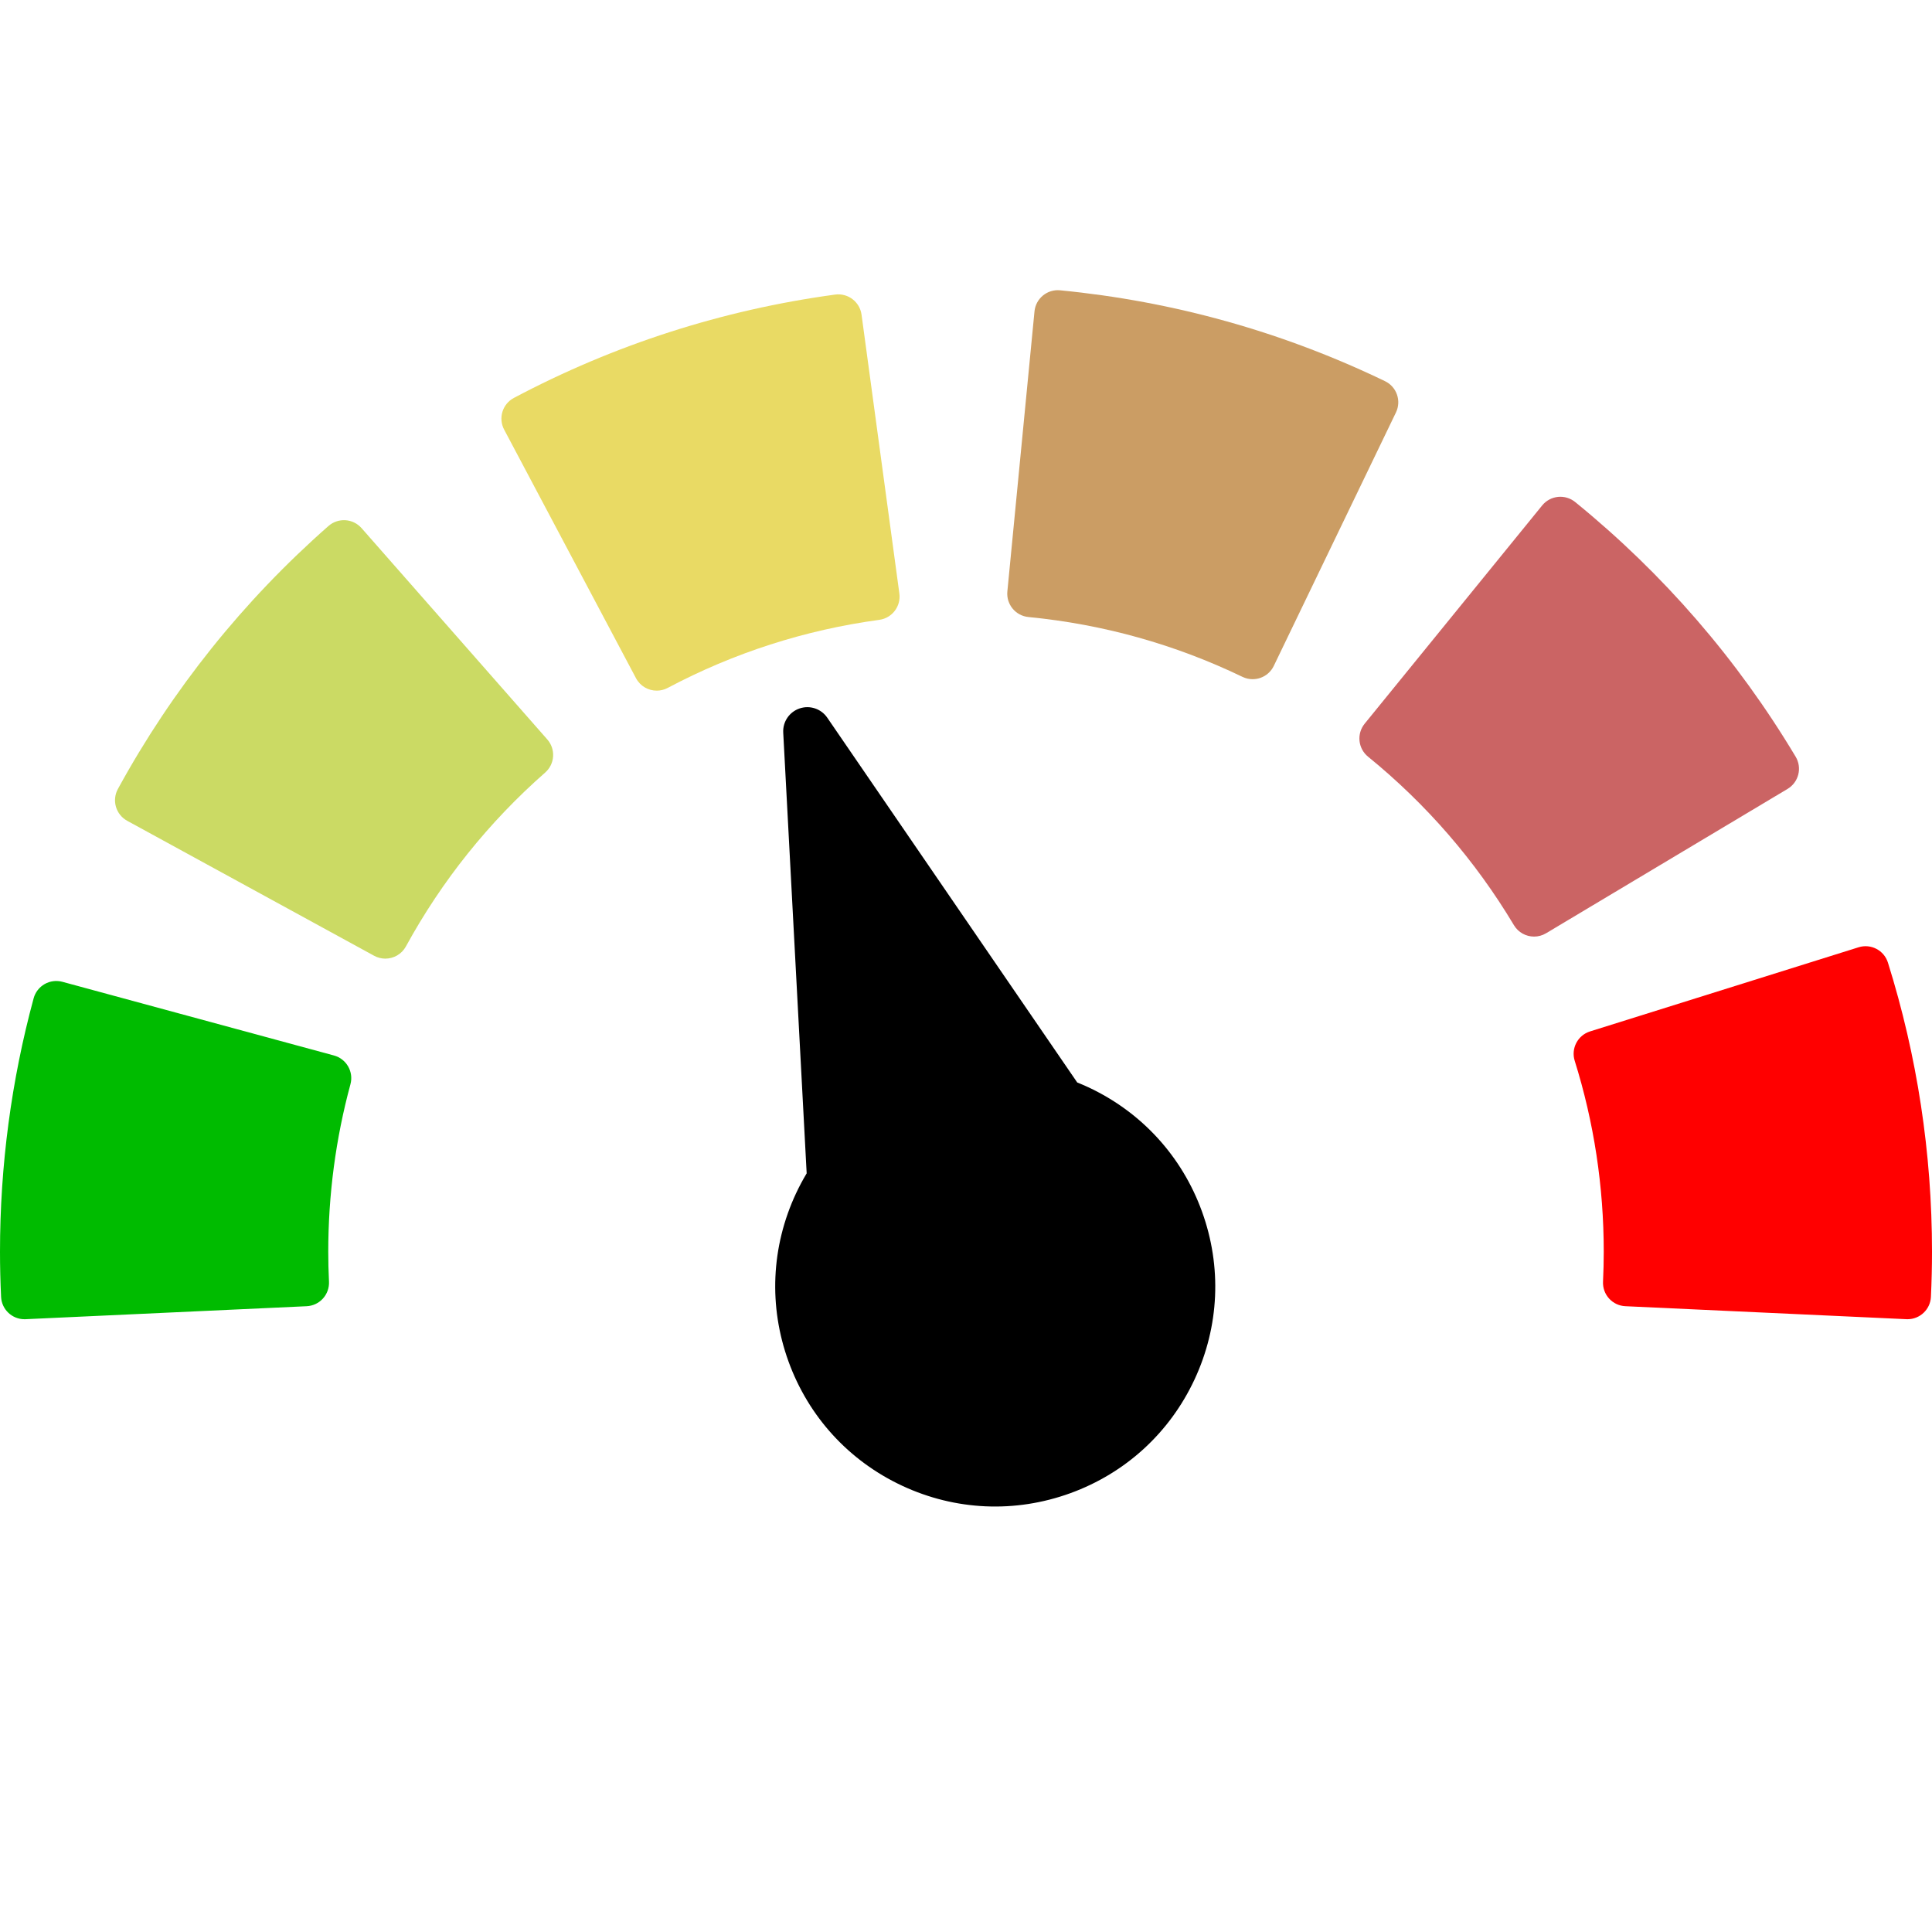
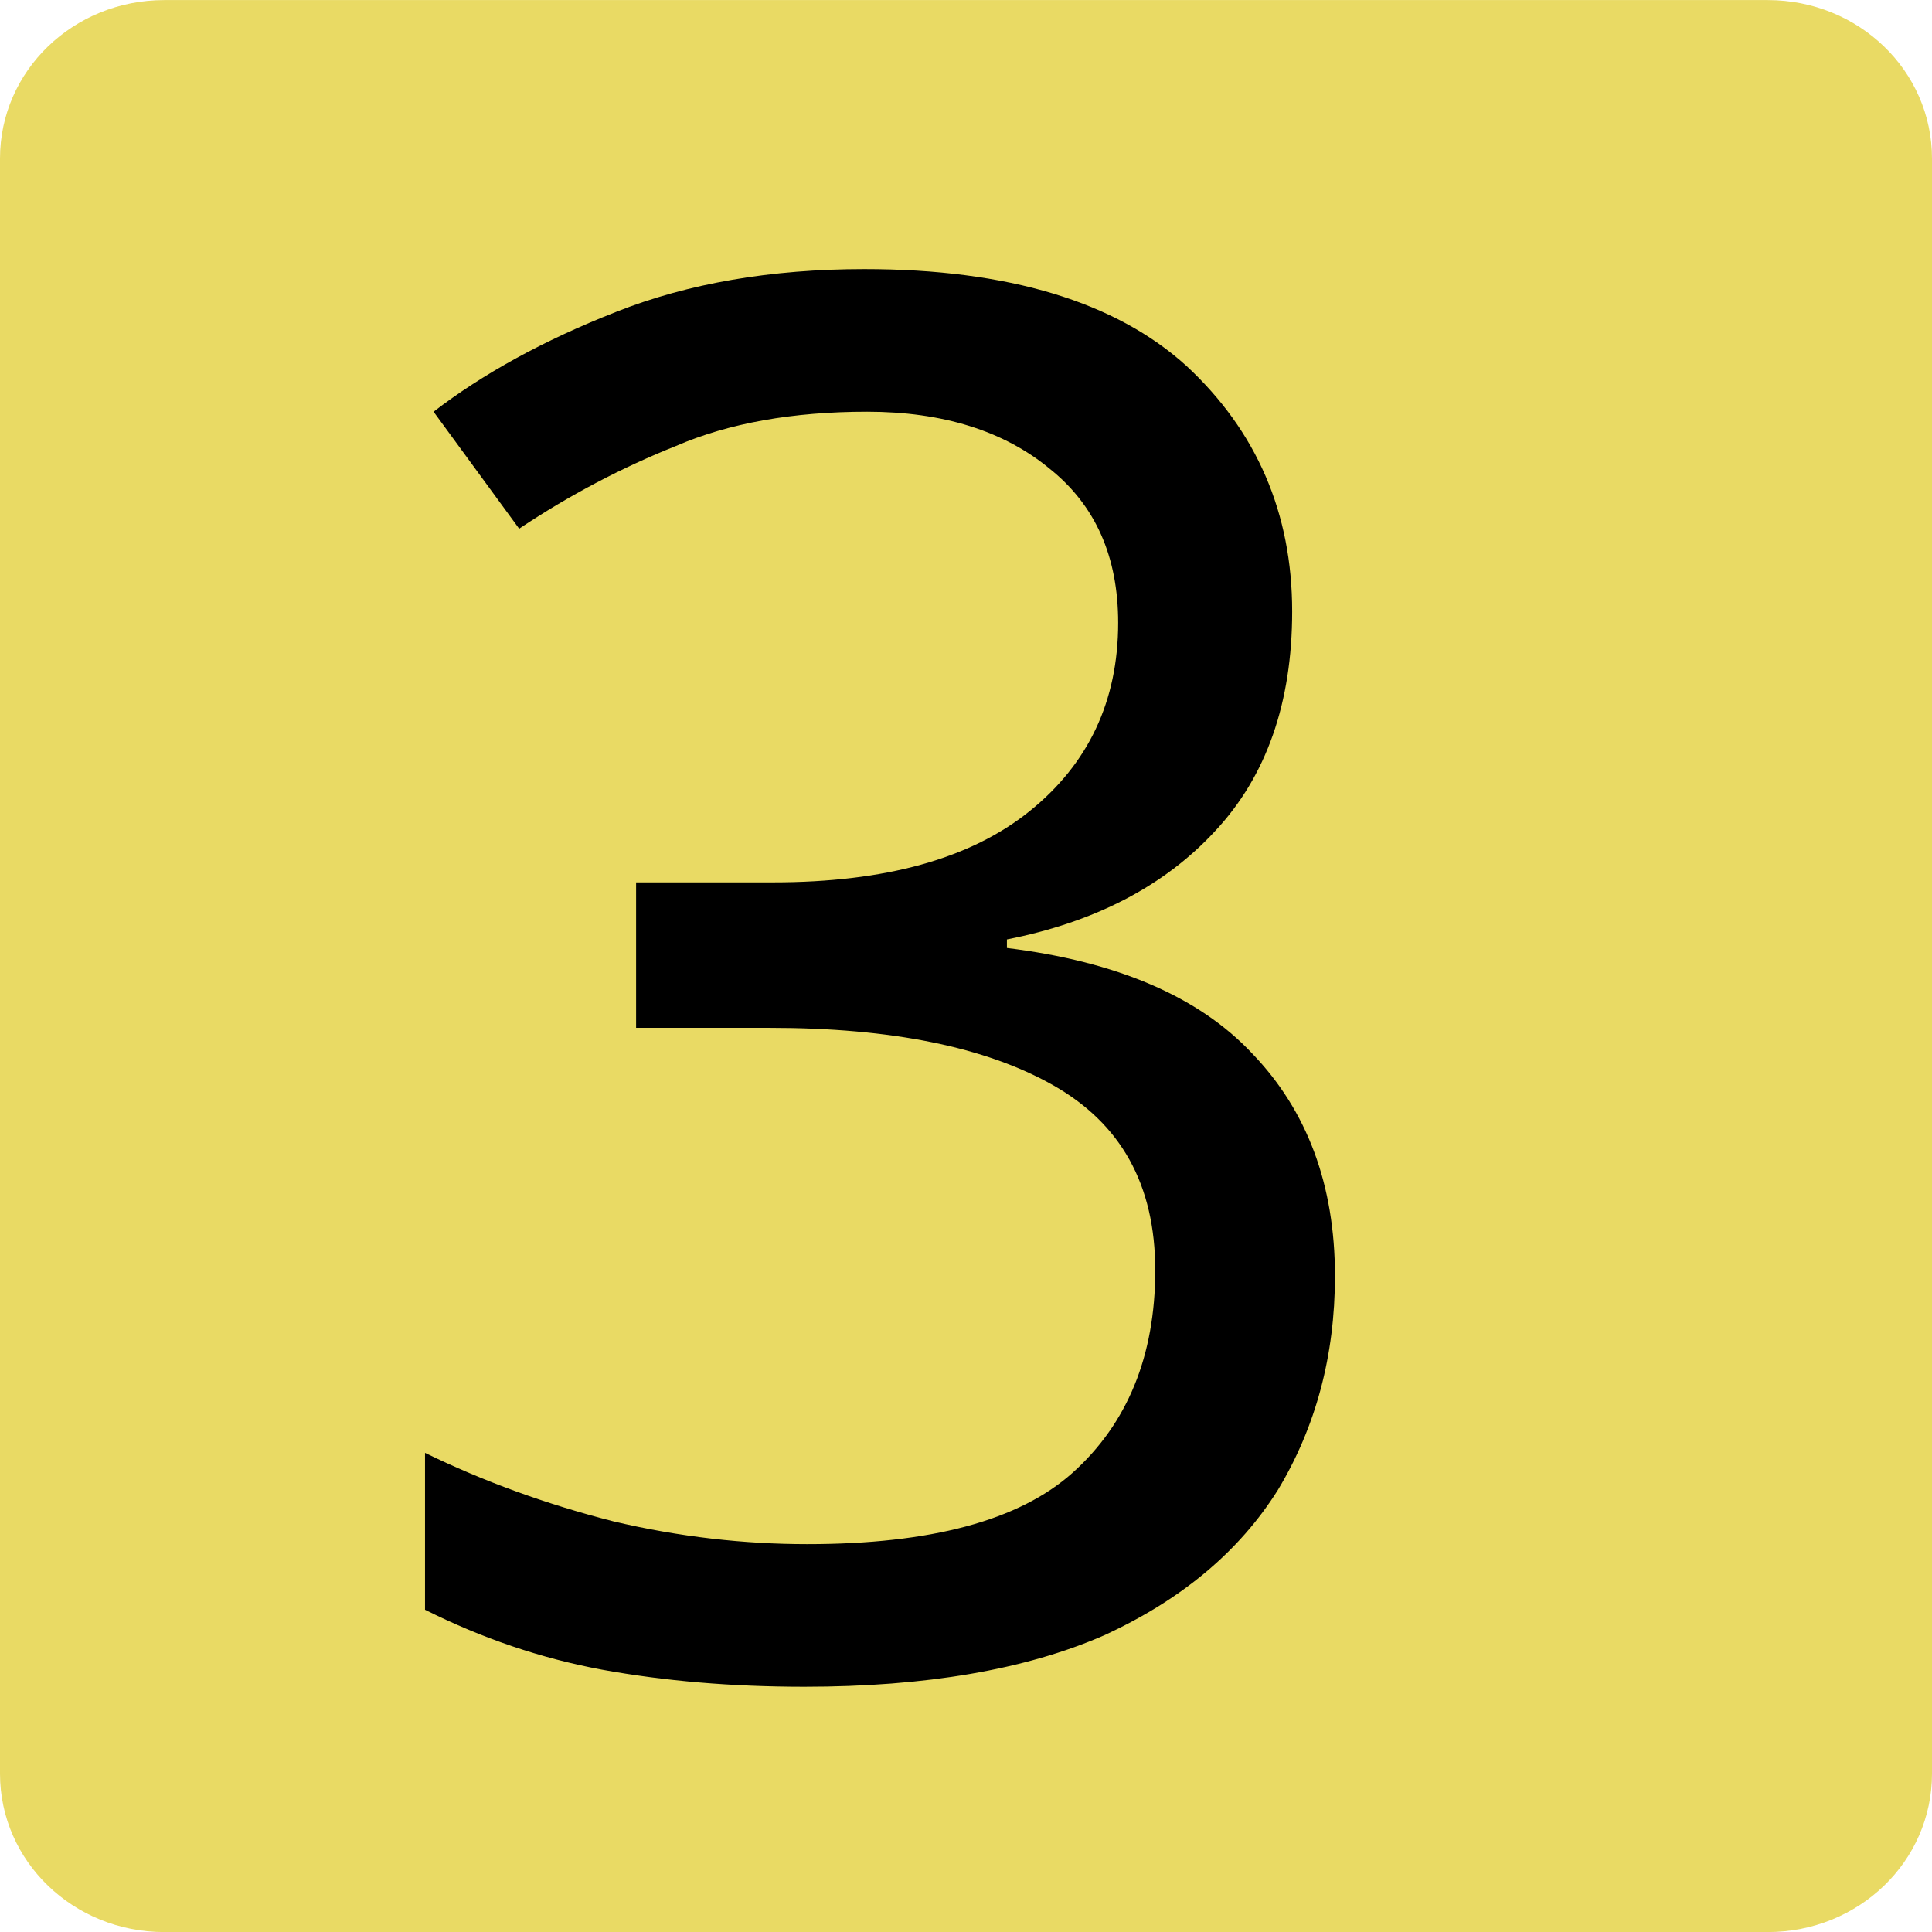
- <svg xmlns="http://www.w3.org/2000/svg" version="1.1" id="Capa_1" x="0px" y="0px" viewBox="0 0 612 612" style="enable-background:new 0 0 612 612;" xml:space="preserve">
-   <defs id="defs6180" />
-   <g id="g6145">
-     <path id="path6129" d="m 175.205,239.62 c 0.127,-1.965 -0.533,-3.902 -1.833,-5.381 l -58.84,-66.941 c -1.3,-1.479 -3.135,-2.381 -5.102,-2.508 -1.975,-0.126 -3.902,0.533 -5.381,1.833 -27.037,23.766 -49.479,51.794 -66.706,83.305 -0.944,1.729 -1.165,3.762 -0.611,5.651 0.554,1.89 1.836,3.483 3.565,4.427 l 78.205,42.748 c 1.131,0.619 2.352,0.912 3.557,0.912 2.627,0 5.174,-1.398 6.523,-3.866 11.386,-20.828 26.229,-39.359 44.114,-55.08 1.482,-1.298 2.384,-3.133 2.509,-5.1 z" style="fill:#aac200;fill-opacity:0.608" />
-     <path id="path6131" d="m 201.462,214.829 c 1.334,2.515 3.907,3.948 6.568,3.948 1.174,0 2.365,-0.279 3.473,-0.867 20.962,-11.117 43.512,-18.371 67.025,-21.561 4.064,-0.551 6.913,-4.293 6.362,-8.358 L 272.911,99.675 c -0.551,-4.064 -4.304,-6.909 -8.358,-6.362 -35.708,4.843 -69.949,15.857 -101.772,32.736 -3.623,1.922 -5.002,6.416 -3.082,10.041 z" style="fill-opacity:0.608;fill:#dac200" />
-     <path id="path6133" d="M 105.785,334.345 19.768,311.007 c -1.901,-0.514 -3.929,-0.255 -5.638,0.725 -1.709,0.98 -2.958,2.598 -3.475,4.499 C 3.586,342.295 0,369.309 0,396.523 c 0,4.657 0.111,9.329 0.342,14.284 0.185,3.981 3.468,7.083 7.414,7.083 0.116,0 0.234,-0.002 0.35,-0.008 l 89.031,-4.113 c 1.967,-0.09 3.82,-0.96 5.145,-2.415 1.327,-1.455 2.022,-3.38 1.93,-5.347 -0.155,-3.341 -0.23,-6.444 -0.23,-9.484 0,-18.02 2.365,-35.873 7.029,-53.066 1.071,-3.958 -1.268,-8.037 -5.226,-9.112 z" style="fill:#00bb00;fill-opacity:1" />
-     <path id="path6135" d="M 438.731,120.745 C 406.32,105.12 371.691,95.437 335.806,91.959 c -1.972,-0.198 -3.918,0.408 -5.439,1.659 -1.521,1.252 -2.481,3.056 -2.671,5.018 l -8.593,88.712 c -0.396,4.082 2.594,7.713 6.677,8.108 23.652,2.291 46.463,8.669 67.8,18.954 1.015,0.49 2.118,0.738 3.225,0.738 0.826,0 1.654,-0.139 2.45,-0.416 1.859,-0.649 3.385,-2.012 4.24,-3.786 l 38.7,-80.287 c 1.783,-3.694 0.232,-8.134 -3.464,-9.914 z" style="fill:#aa5e00;fill-opacity:0.608" />
-     <path id="path6137" d="m 569.642,245.337 c 0.48,-1.911 0.184,-3.932 -0.828,-5.624 -18.432,-30.835 -41.933,-57.983 -69.848,-80.686 -1.529,-1.242 -3.48,-1.824 -5.447,-1.627 -1.959,0.203 -3.758,1.174 -5,2.702 l -56.237,69.144 c -1.242,1.529 -1.828,3.488 -1.625,5.447 0.201,1.959 1.173,3.758 2.702,5.002 18.47,15.019 34.015,32.975 46.205,53.369 1.392,2.326 3.855,3.618 6.383,3.618 1.297,0 2.61,-0.34 3.803,-1.054 L 566.251,249.9 c 1.689,-1.011 2.909,-2.652 3.391,-4.563 z" style="fill:#aa0000;fill-opacity:0.608" />
-     <path id="path6139" d="m 598.044,304.939 c -1.228,-3.915 -5.397,-6.096 -9.308,-4.867 l -85.048,26.648 c -3.915,1.226 -6.093,5.393 -4.867,9.306 6.104,19.486 9.199,39.839 9.199,60.494 0,3.041 -0.076,6.144 -0.23,9.484 -0.092,1.967 0.602,3.892 1.93,5.347 1.327,1.456 3.178,2.325 5.145,2.415 l 89.031,4.113 c 0.118,0.005 0.234,0.008 0.35,0.008 3.944,0 7.228,-3.103 7.414,-7.083 0.229,-4.955 0.342,-9.627 0.342,-14.284 -0.002,-31.214 -4.696,-62.026 -13.958,-91.581 z" style="fill:#ff0000;fill-opacity:1" />
-     <path id="path6141" d="m 344.744,344.411 c -1.161,-0.542 -2.333,-1.043 -3.511,-1.519 L 262.047,227.335 c -1.937,-2.831 -5.519,-4.021 -8.764,-2.919 -3.247,1.1 -5.363,4.227 -5.179,7.648 l 7.424,139.617 c -1.225,2.05 -2.357,4.169 -3.381,6.362 -7.875,16.859 -8.714,35.775 -2.361,53.264 6.353,17.49 19.136,31.459 35.995,39.334 16.859,7.875 35.776,8.712 53.264,2.36 17.49,-6.352 31.457,-19.135 39.333,-35.994 7.875,-16.859 8.714,-35.775 2.361,-53.264 -6.352,-17.489 -19.137,-31.458 -35.995,-39.333 z" />
+ <svg xmlns="http://www.w3.org/2000/svg" width="10.583mm" height="10.583mm" viewBox="0 0 10.583 10.583" version="1.1" id="svg8">
+   <defs id="defs2" />
+   <g id="layer1" transform="translate(0,-286.4166)">
+     <path style="opacity:1;fill:#dac200;fill-opacity:0.608;stroke:none;stroke-width:0.389;stroke-miterlimit:4;stroke-dasharray:none;stroke-opacity:1" d="M 0.9,286.417 C 0.402,286.417 0,286.804 0,287.285 v 8.847 c 0,0.481 0.402,0.868 0.9,0.868 H 9.683 c 0.499,0 0.9,-0.387 0.9,-0.868 v -8.847 c 0,-0.481 -0.402,-0.868 -0.9,-0.868 z" id="rect4491" />
+     <text xml:space="preserve" style="font-style:normal;font-weight:normal;font-size:10.583px;line-height:1.25;font-family:sans-serif;letter-spacing:0px;word-spacing:0px;fill:#000000;fill-opacity:1;stroke:none;stroke-width:0.265" x="1.86" y="295.548" id="text4497">
+       <tspan id="tspan4495" x="1.86" y="295.548" style="stroke-width:0.265">3</tspan>
+     </text>
  </g>
-   <g id="g6147" />
-   <g id="g6149" />
-   <g id="g6151" />
-   <g id="g6153" />
-   <g id="g6155" />
-   <g id="g6157" />
-   <g id="g6159" />
-   <g id="g6161" />
-   <g id="g6163" />
-   <g id="g6165" />
-   <g id="g6167" />
-   <g id="g6169" />
-   <g id="g6171" />
-   <g id="g6173" />
-   <g id="g6175" />
</svg>
